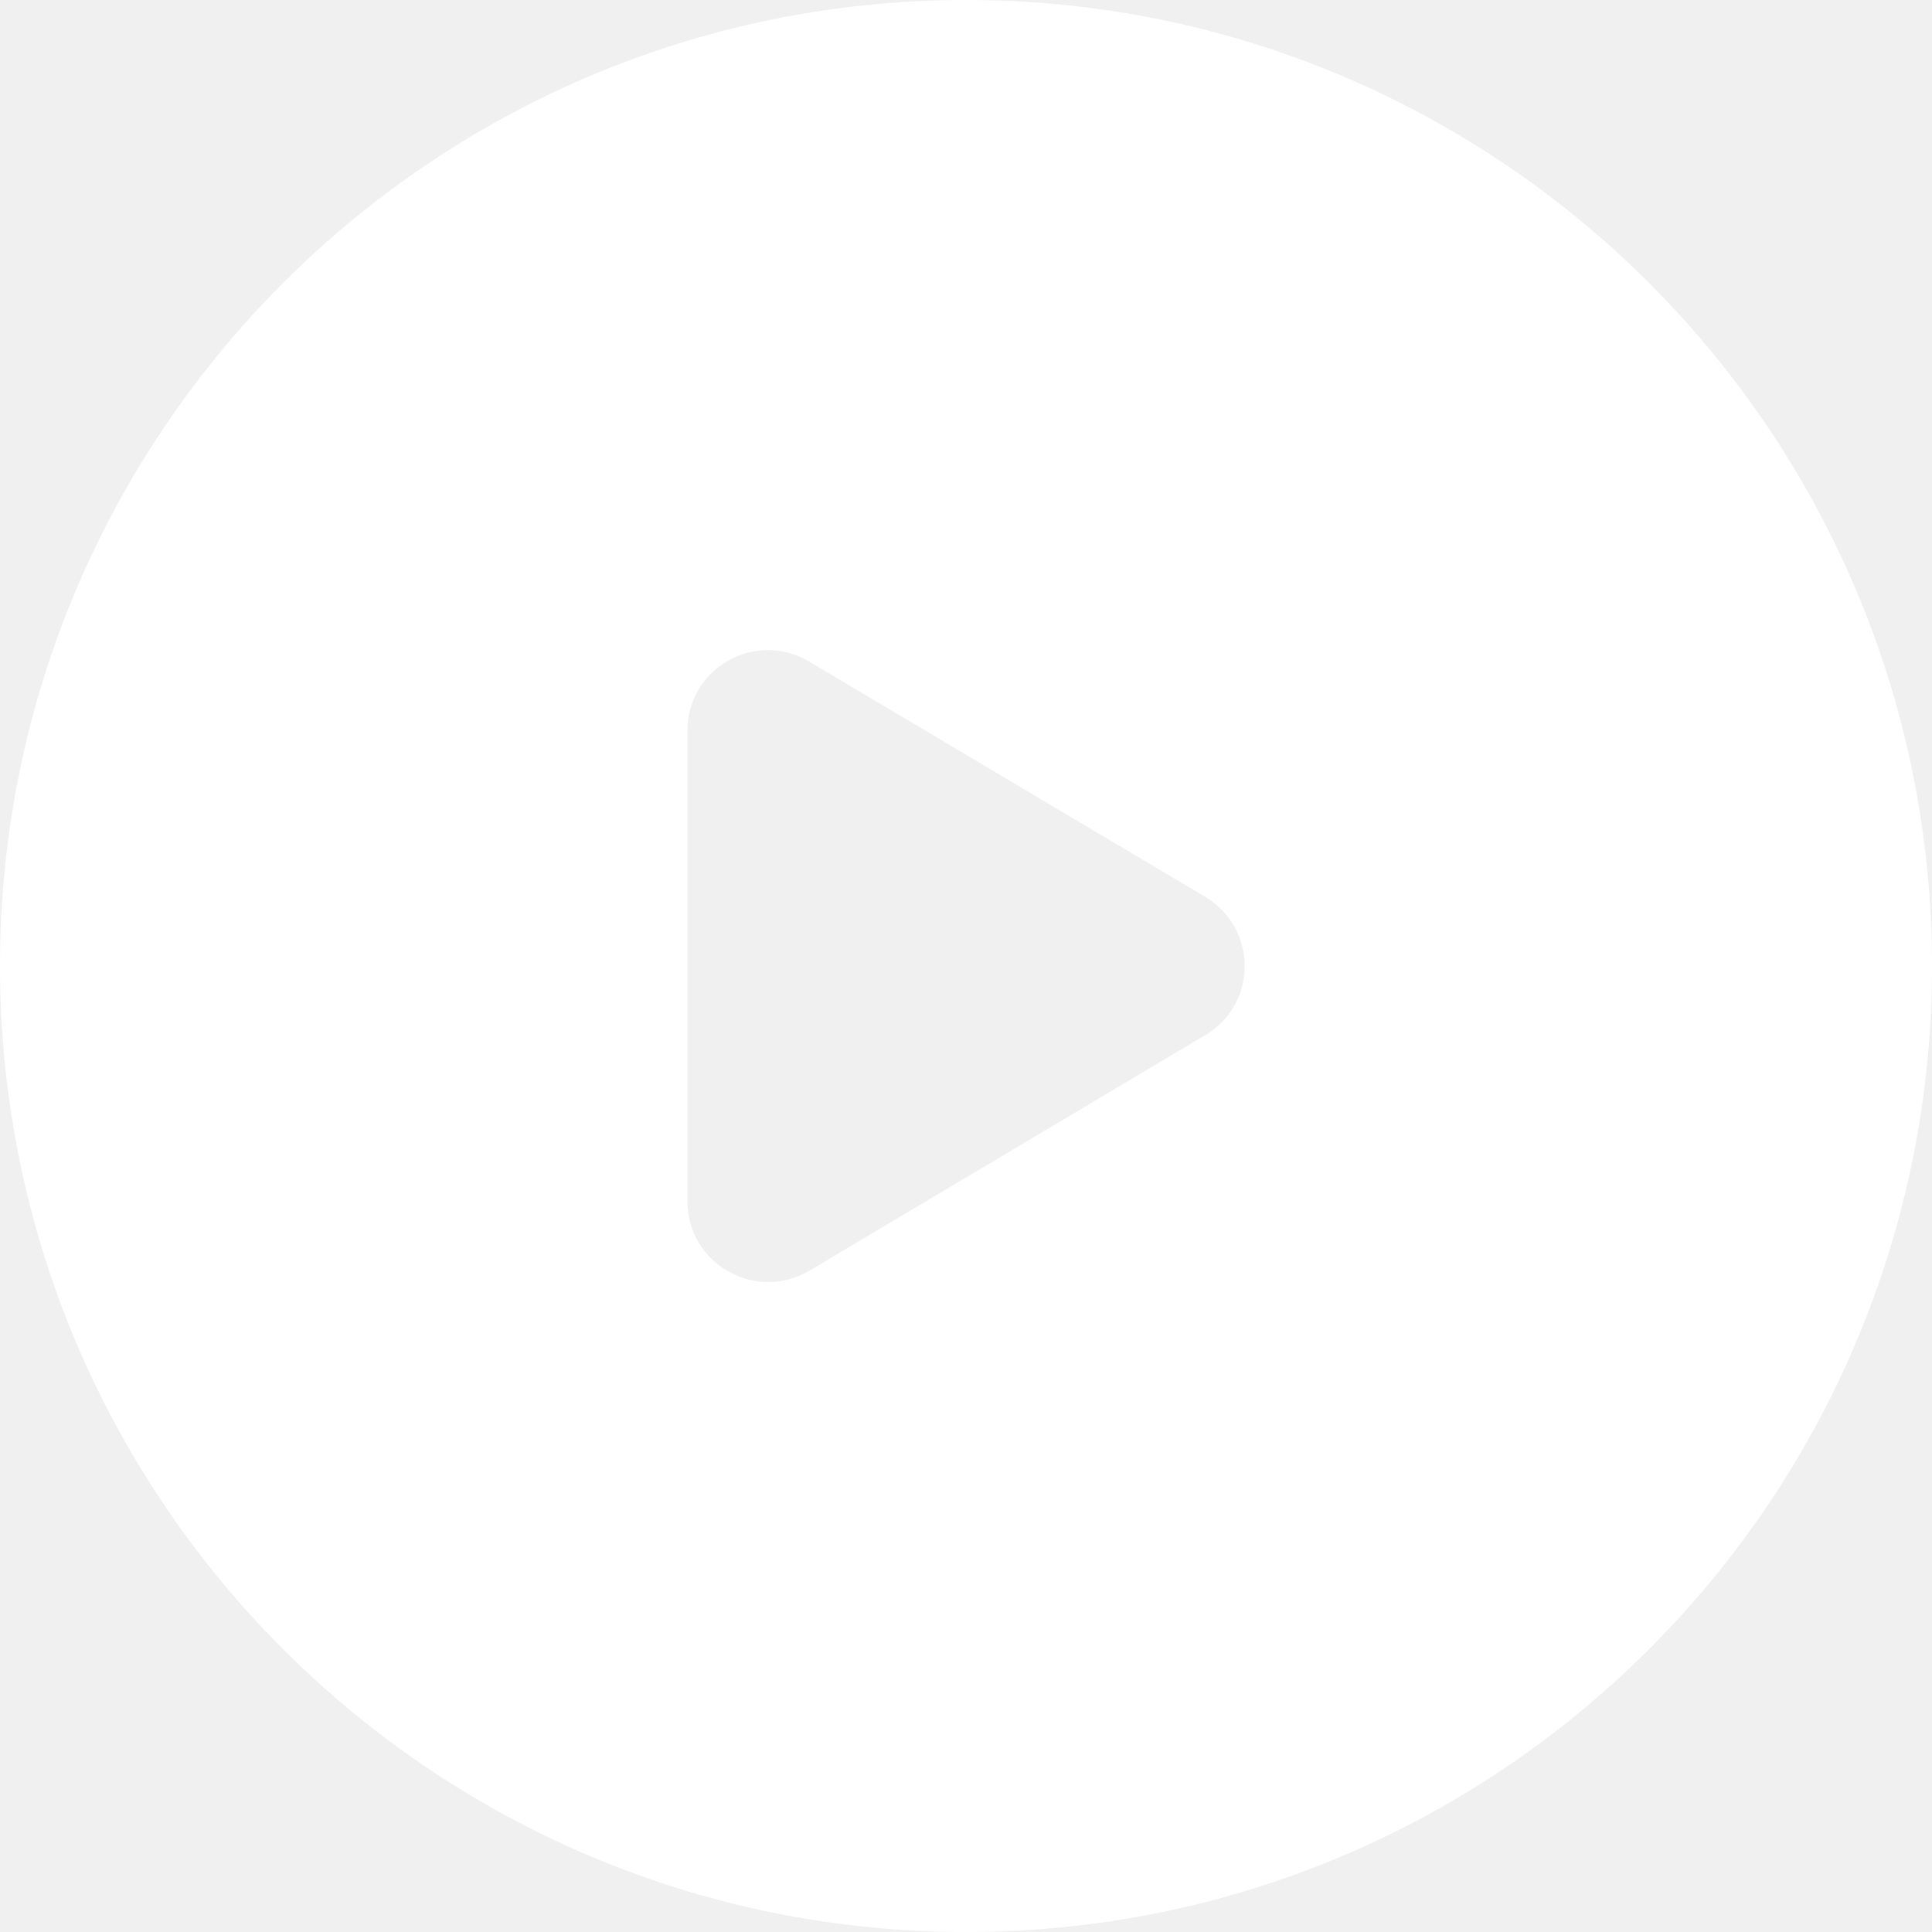
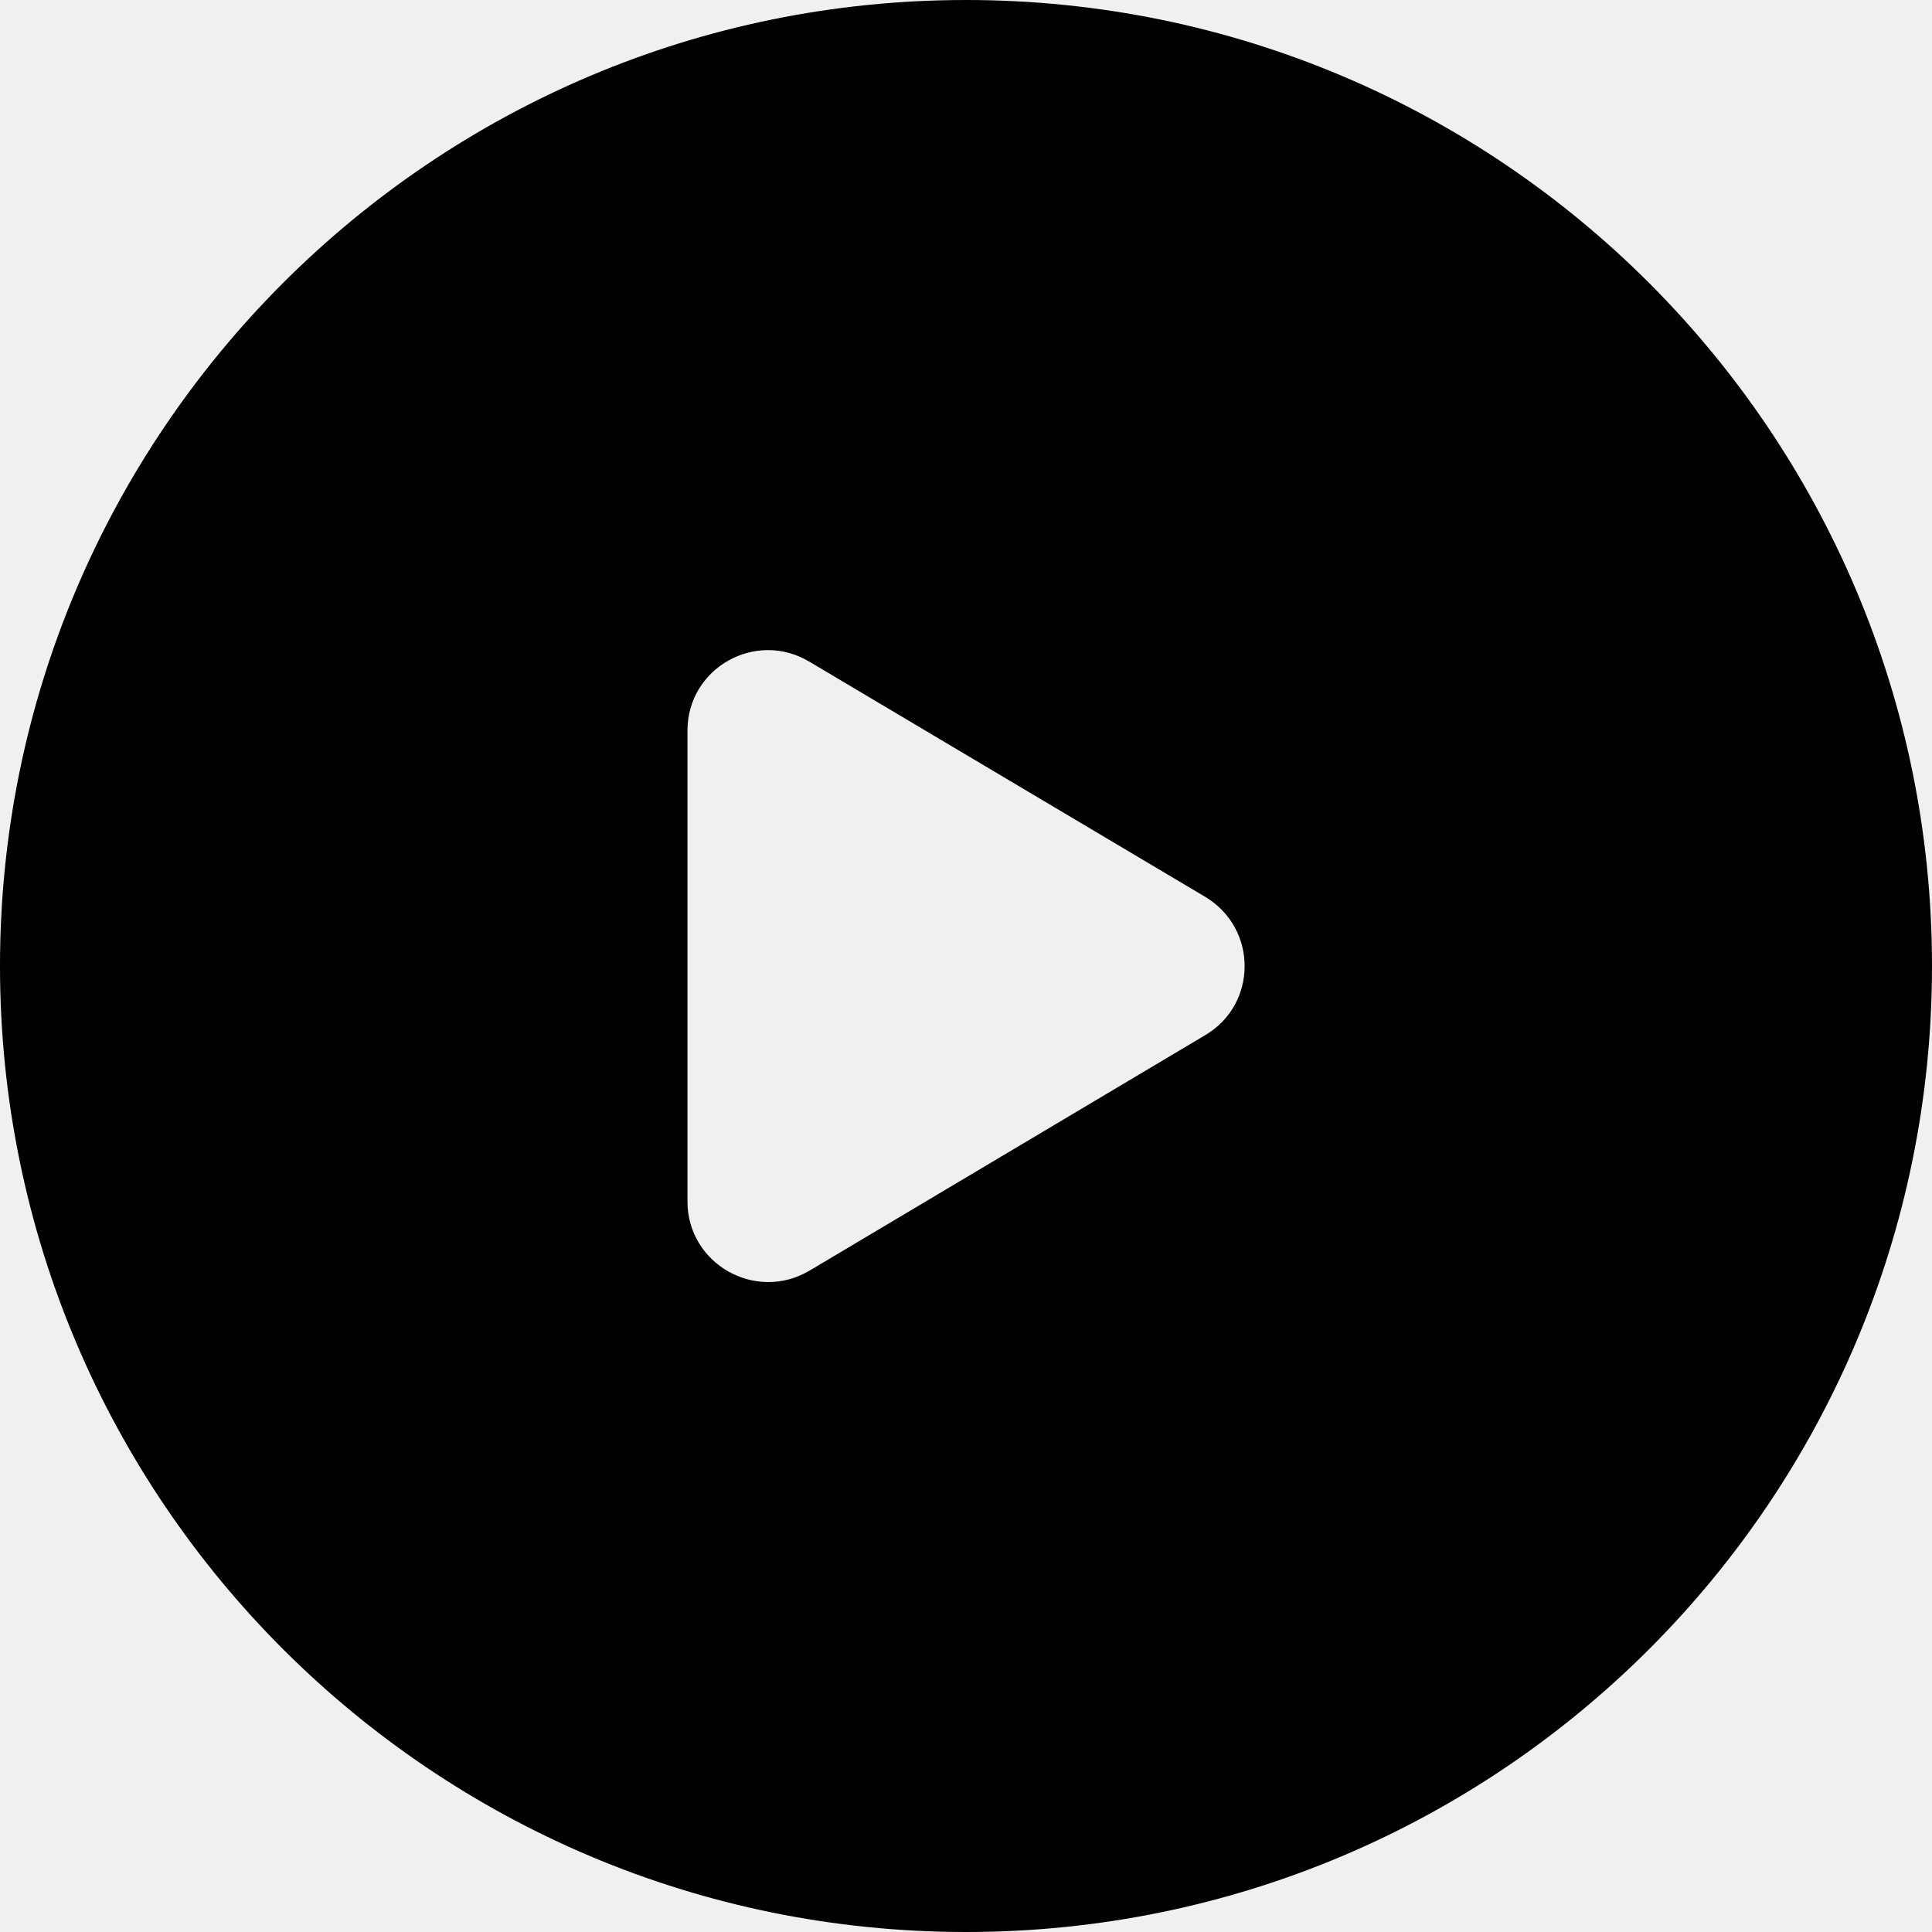
<svg xmlns="http://www.w3.org/2000/svg" width="24px" height="24px" viewBox="0 0 24 24" version="1.1">
-   <g id="Current-Design" stroke="none" stroke-width="1" fill="none" fill-rule="evenodd">
-     <g id="Desktop-Copy" transform="translate(-440, -291)" fill="#FFFFFF" fill-rule="nonzero">
-       <g id="noun_play-button_2606549" transform="translate(440, 291)">
-         <path d="M12,0 C5.375,0 0,5.375 0,12 C0,18.63 5.375,24 12,24 C18.63,24 24,18.63 24,12 C24,5.375 18.63,0 12,0 Z M14.97,12.86 L10.055,15.785 C9.385,16.18 8.54,15.7 8.54,14.925 L8.54,9.075 C8.54,8.3 9.385,7.82 10.055,8.22 L14.97,11.14 C15.625,11.53 15.625,12.475 14.97,12.86 Z" id="Shape" />
-       </g>
+   <g id="Desktop-Copy" transform="translate(-440, -291)" fill="currentColor" fill-rule="nonzero">
+     <g id="noun_play-button_2606549" transform="translate(440, 291)">
+       <path d="M12,0 C5.375,0 0,5.375 0,12 C0,18.63 5.375,24 12,24 C18.63,24 24,18.63 24,12 C24,5.375 18.63,0 12,0 Z M14.97,12.86 L10.055,15.785 C9.385,16.18 8.54,15.7 8.54,14.925 L8.54,9.075 C8.54,8.3 9.385,7.82 10.055,8.22 L14.97,11.14 C15.625,11.53 15.625,12.475 14.97,12.86 Z" id="Shape" />
    </g>
  </g>
</svg>
